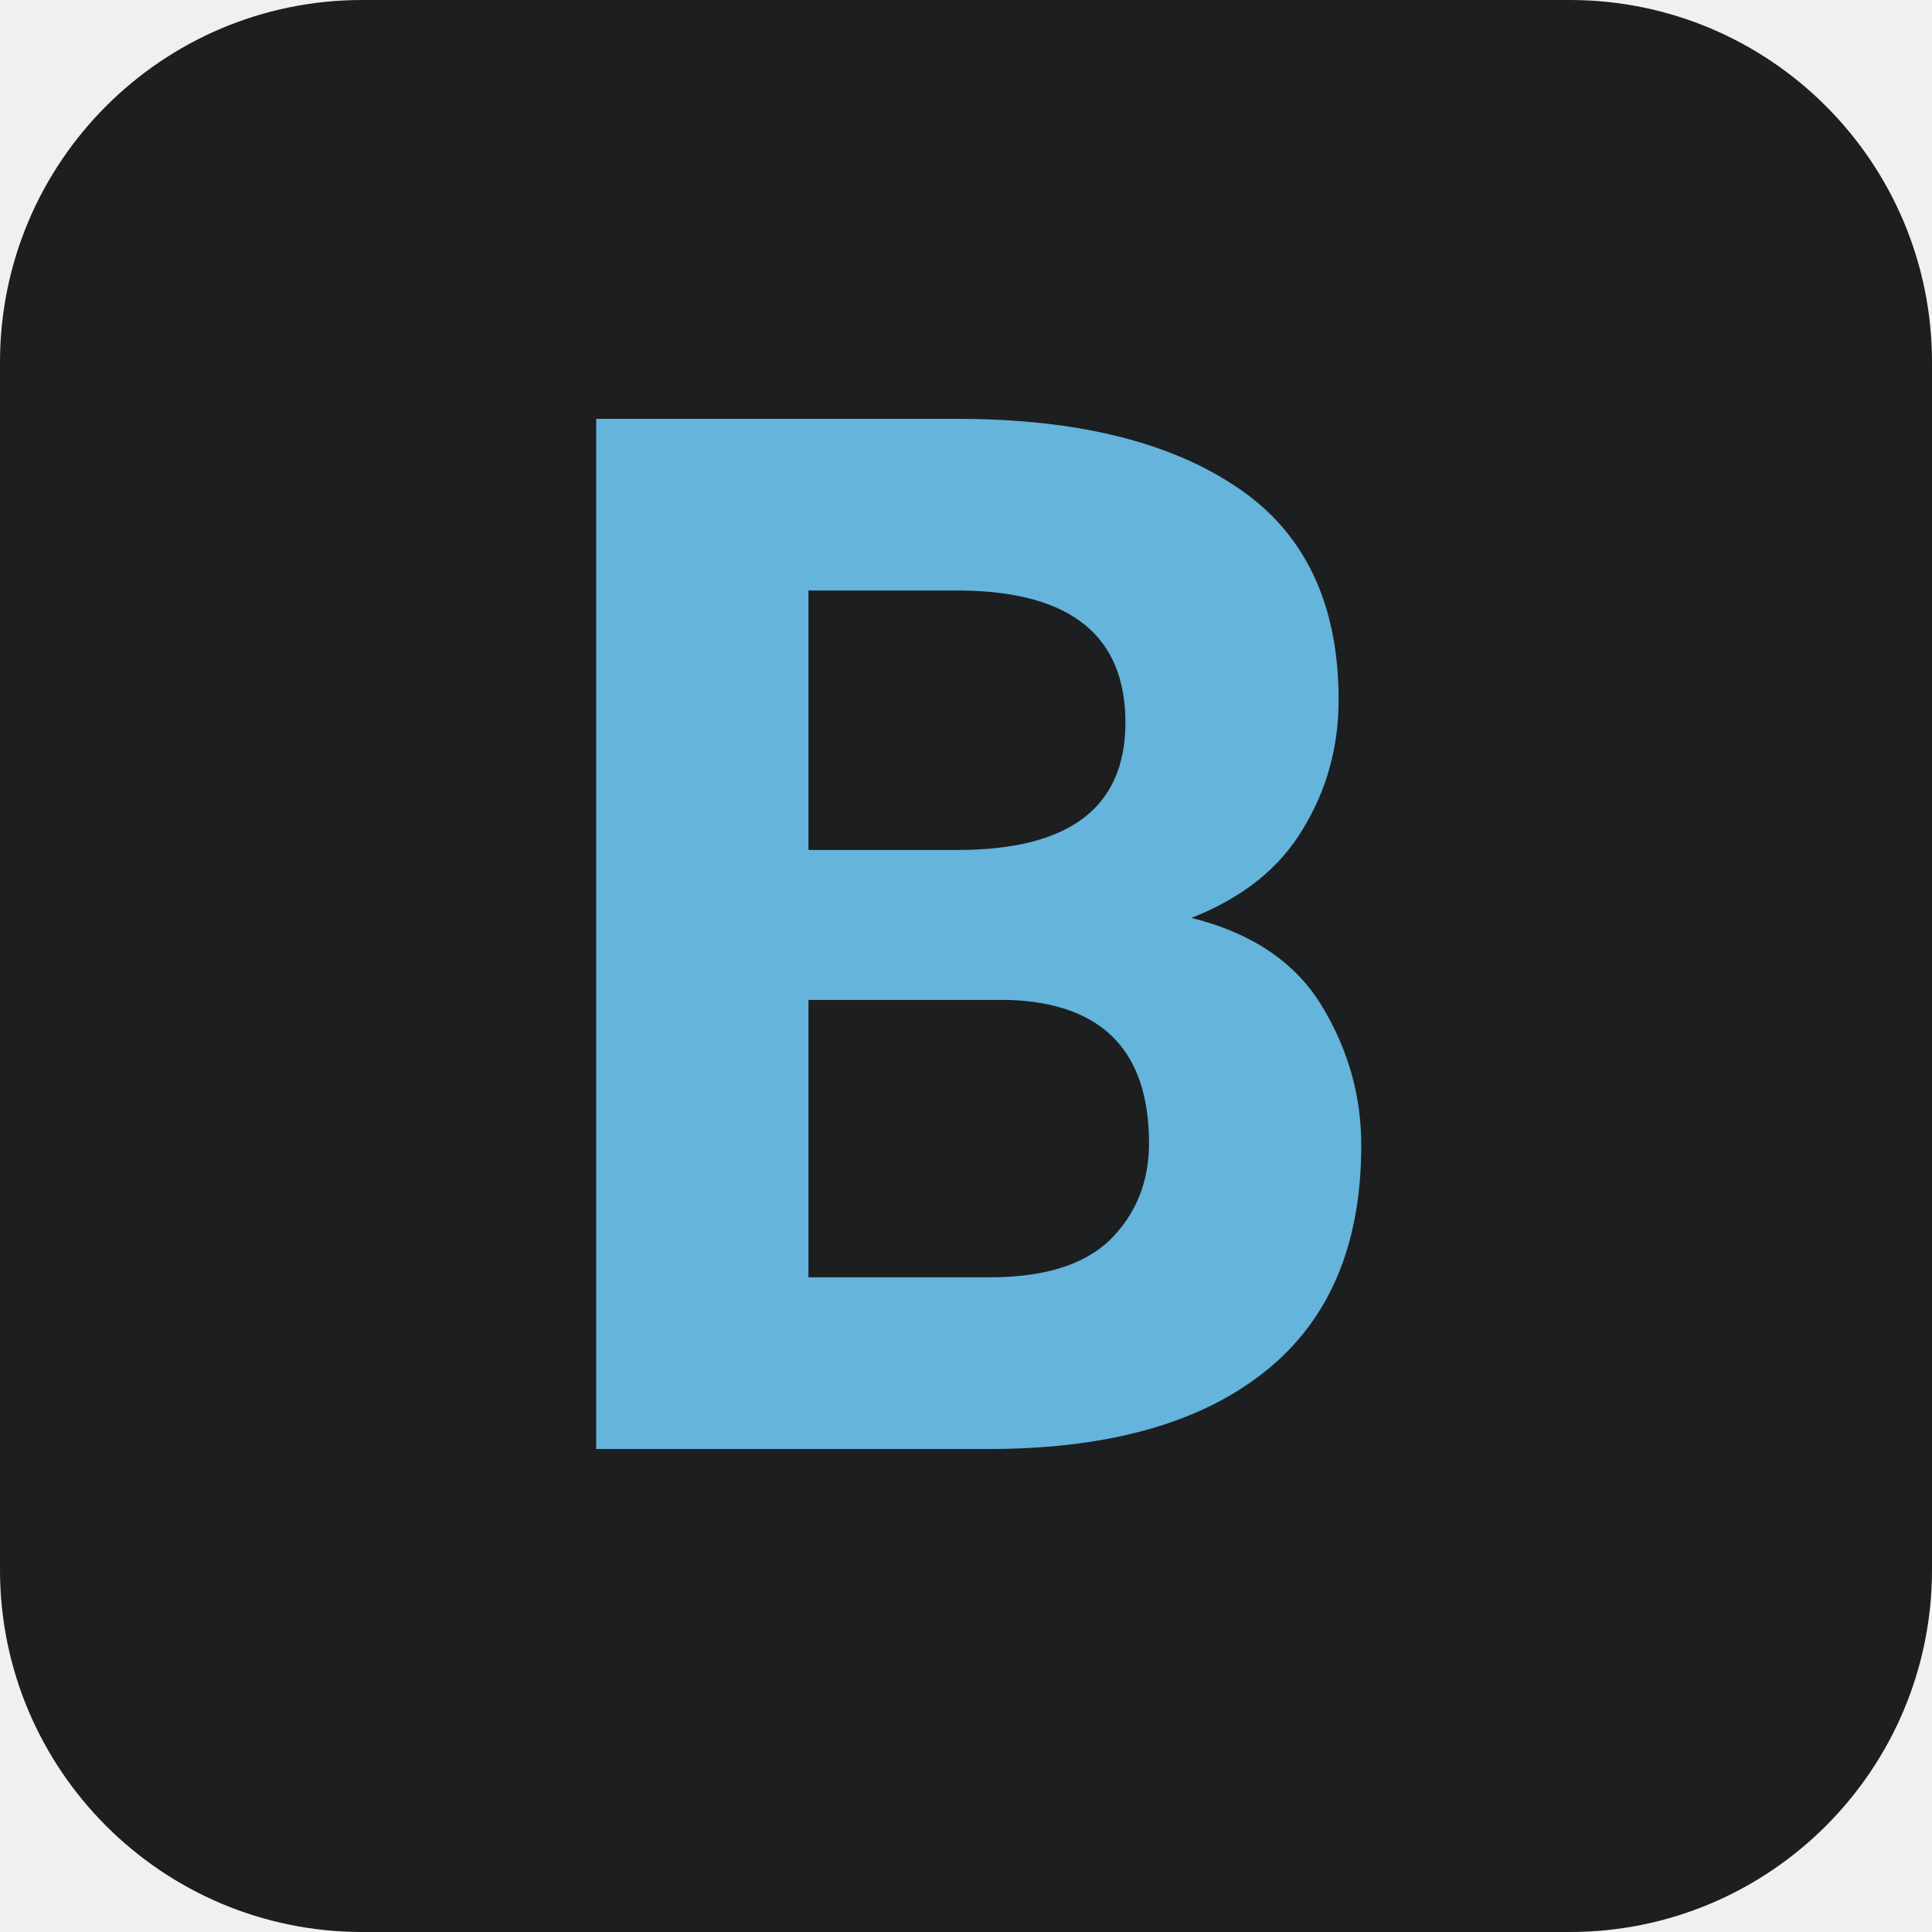
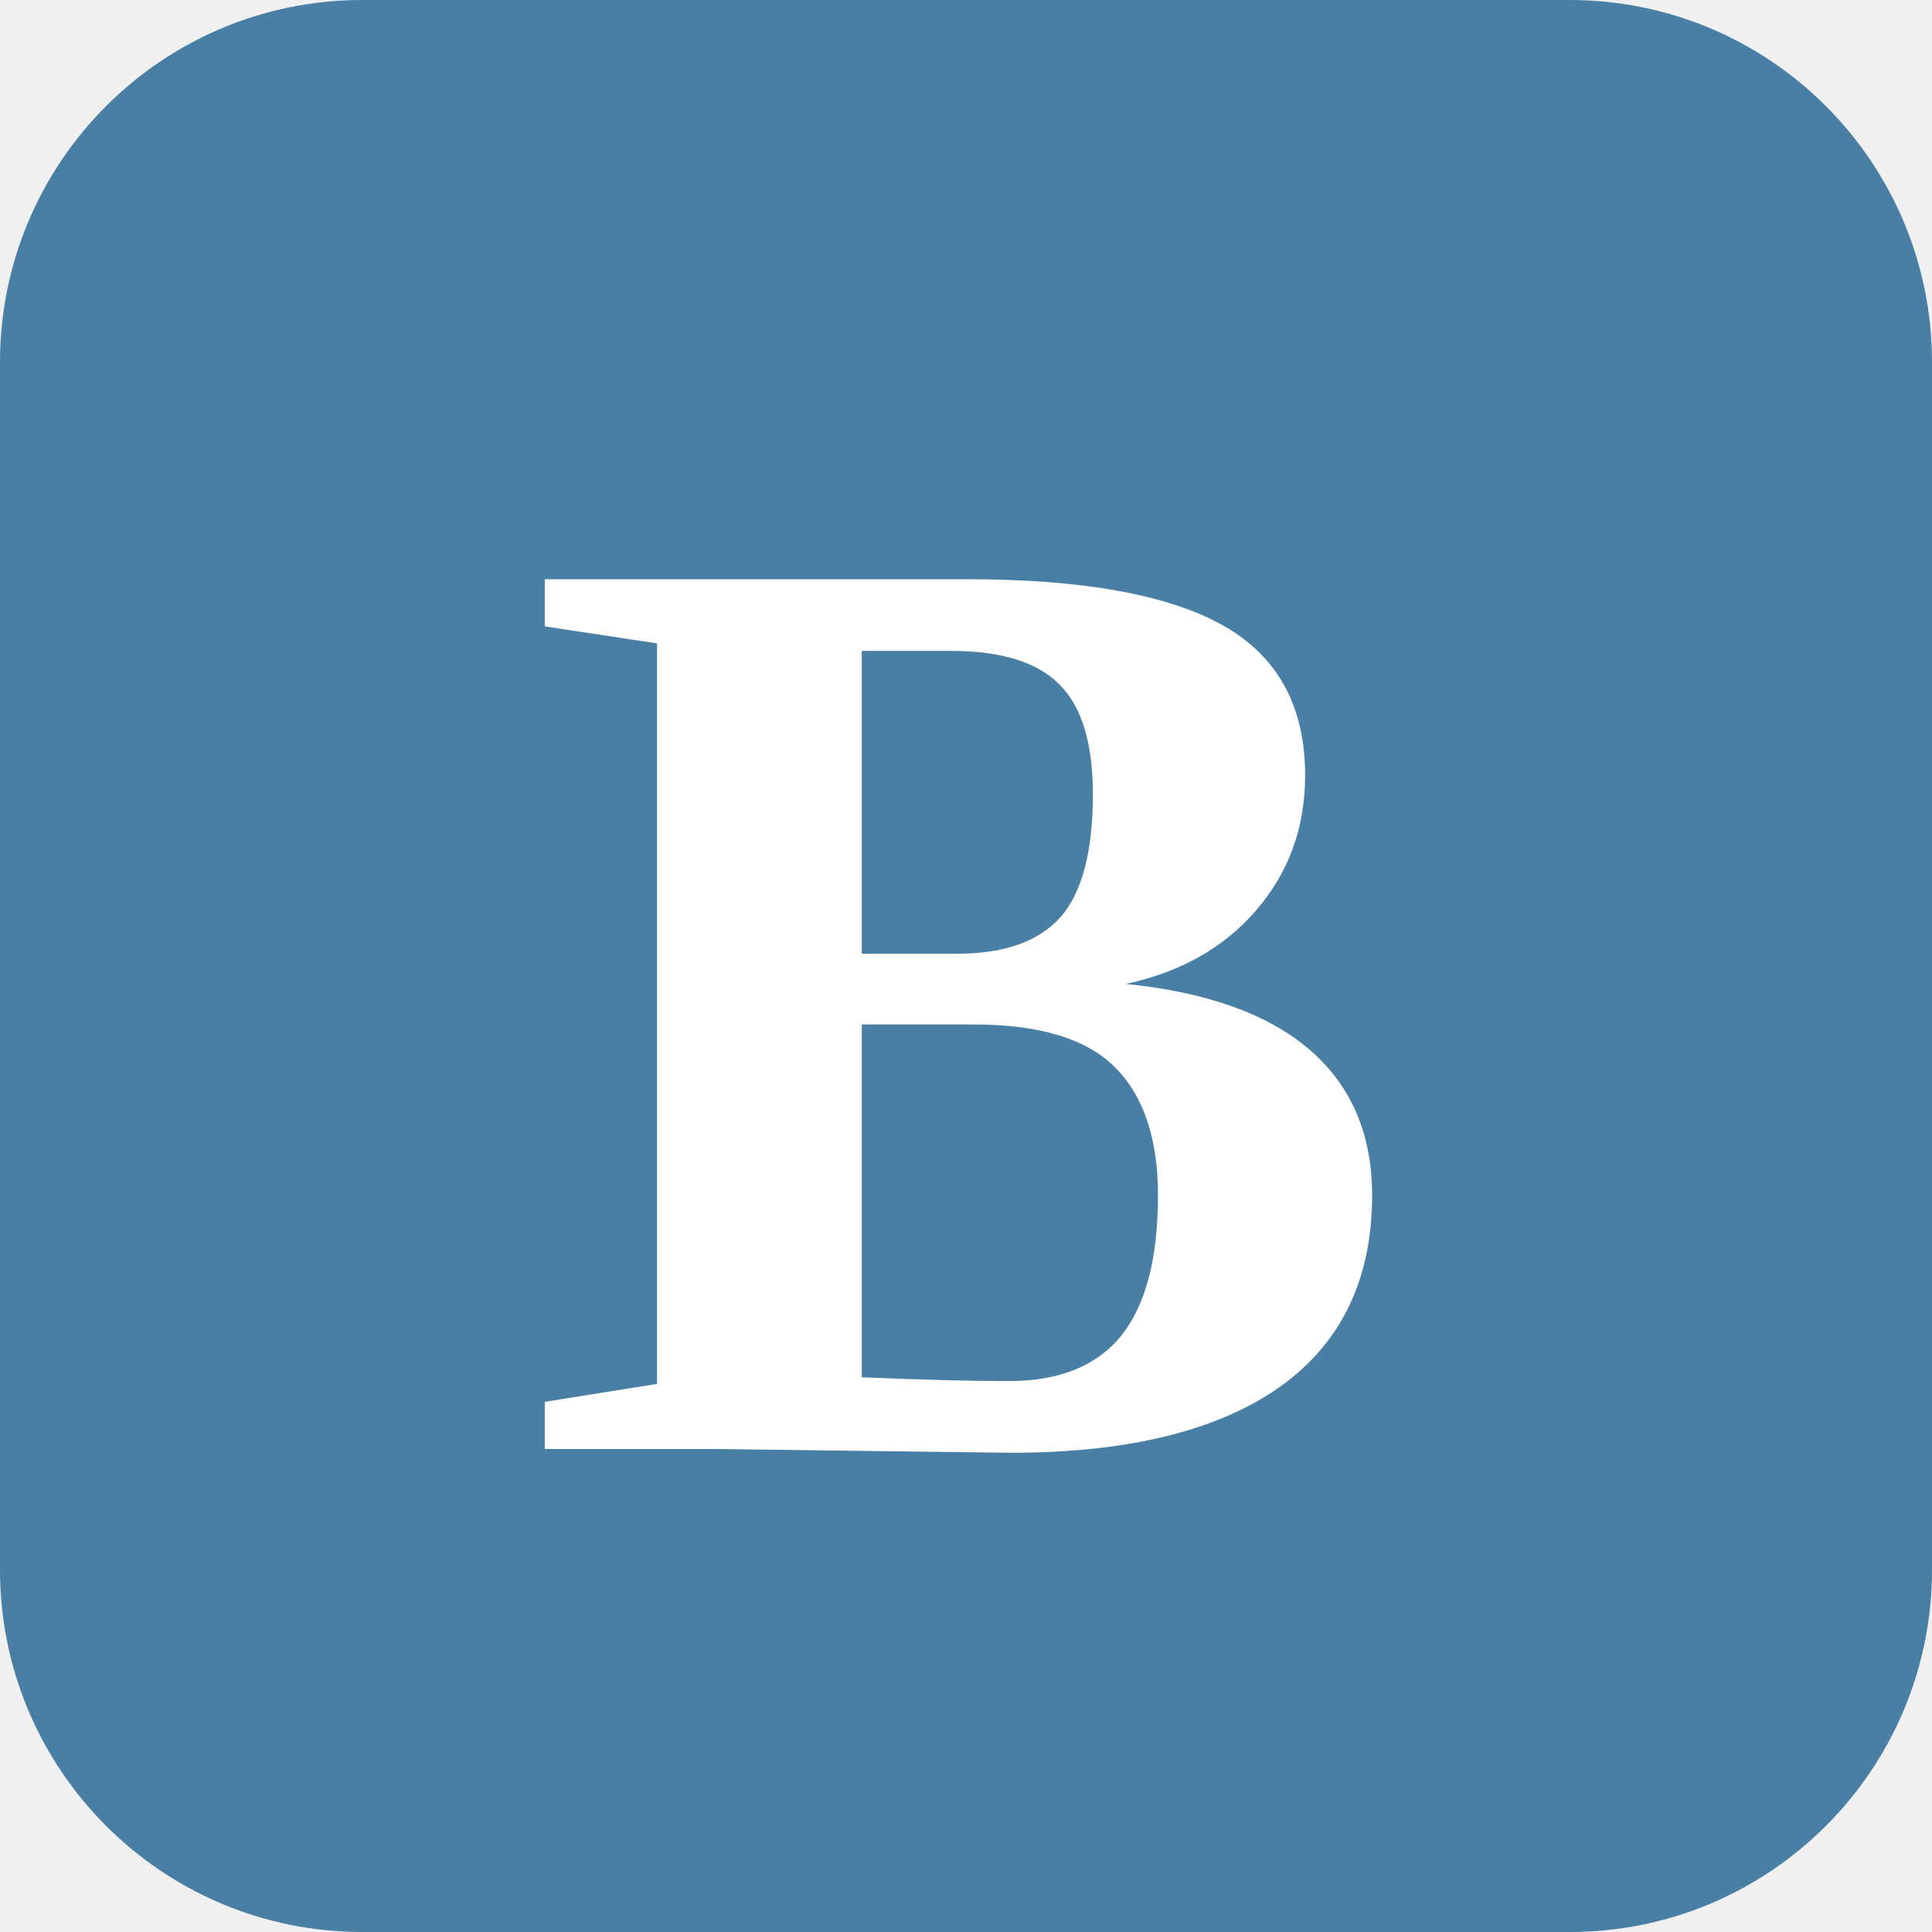
- <svg xmlns="http://www.w3.org/2000/svg" viewBox="0 0 32 32">
-   <rect width="32" height="32" rx="6" fill="rgb(29,30,32)" />
-   <text x="16" y="24" text-anchor="middle" font-family="-apple-system,BlinkMacSystemFont,'Segoe UI',Roboto,sans-serif" font-size="24" font-weight="700" fill="rgb(100,180,220)">B</text>
+ <svg xmlns="http://www.w3.org/2000/svg" viewBox="0 0 32 32" width="32" height="32">
+   <rect width="32" height="32" rx="6" fill="#4a7fa5" />
+   <text x="16" y="24" font-family="Georgia, 'Times New Roman', serif" font-size="22" font-weight="bold" text-anchor="middle" fill="#ffffff" letter-spacing="-0.5">B</text>
</svg>
